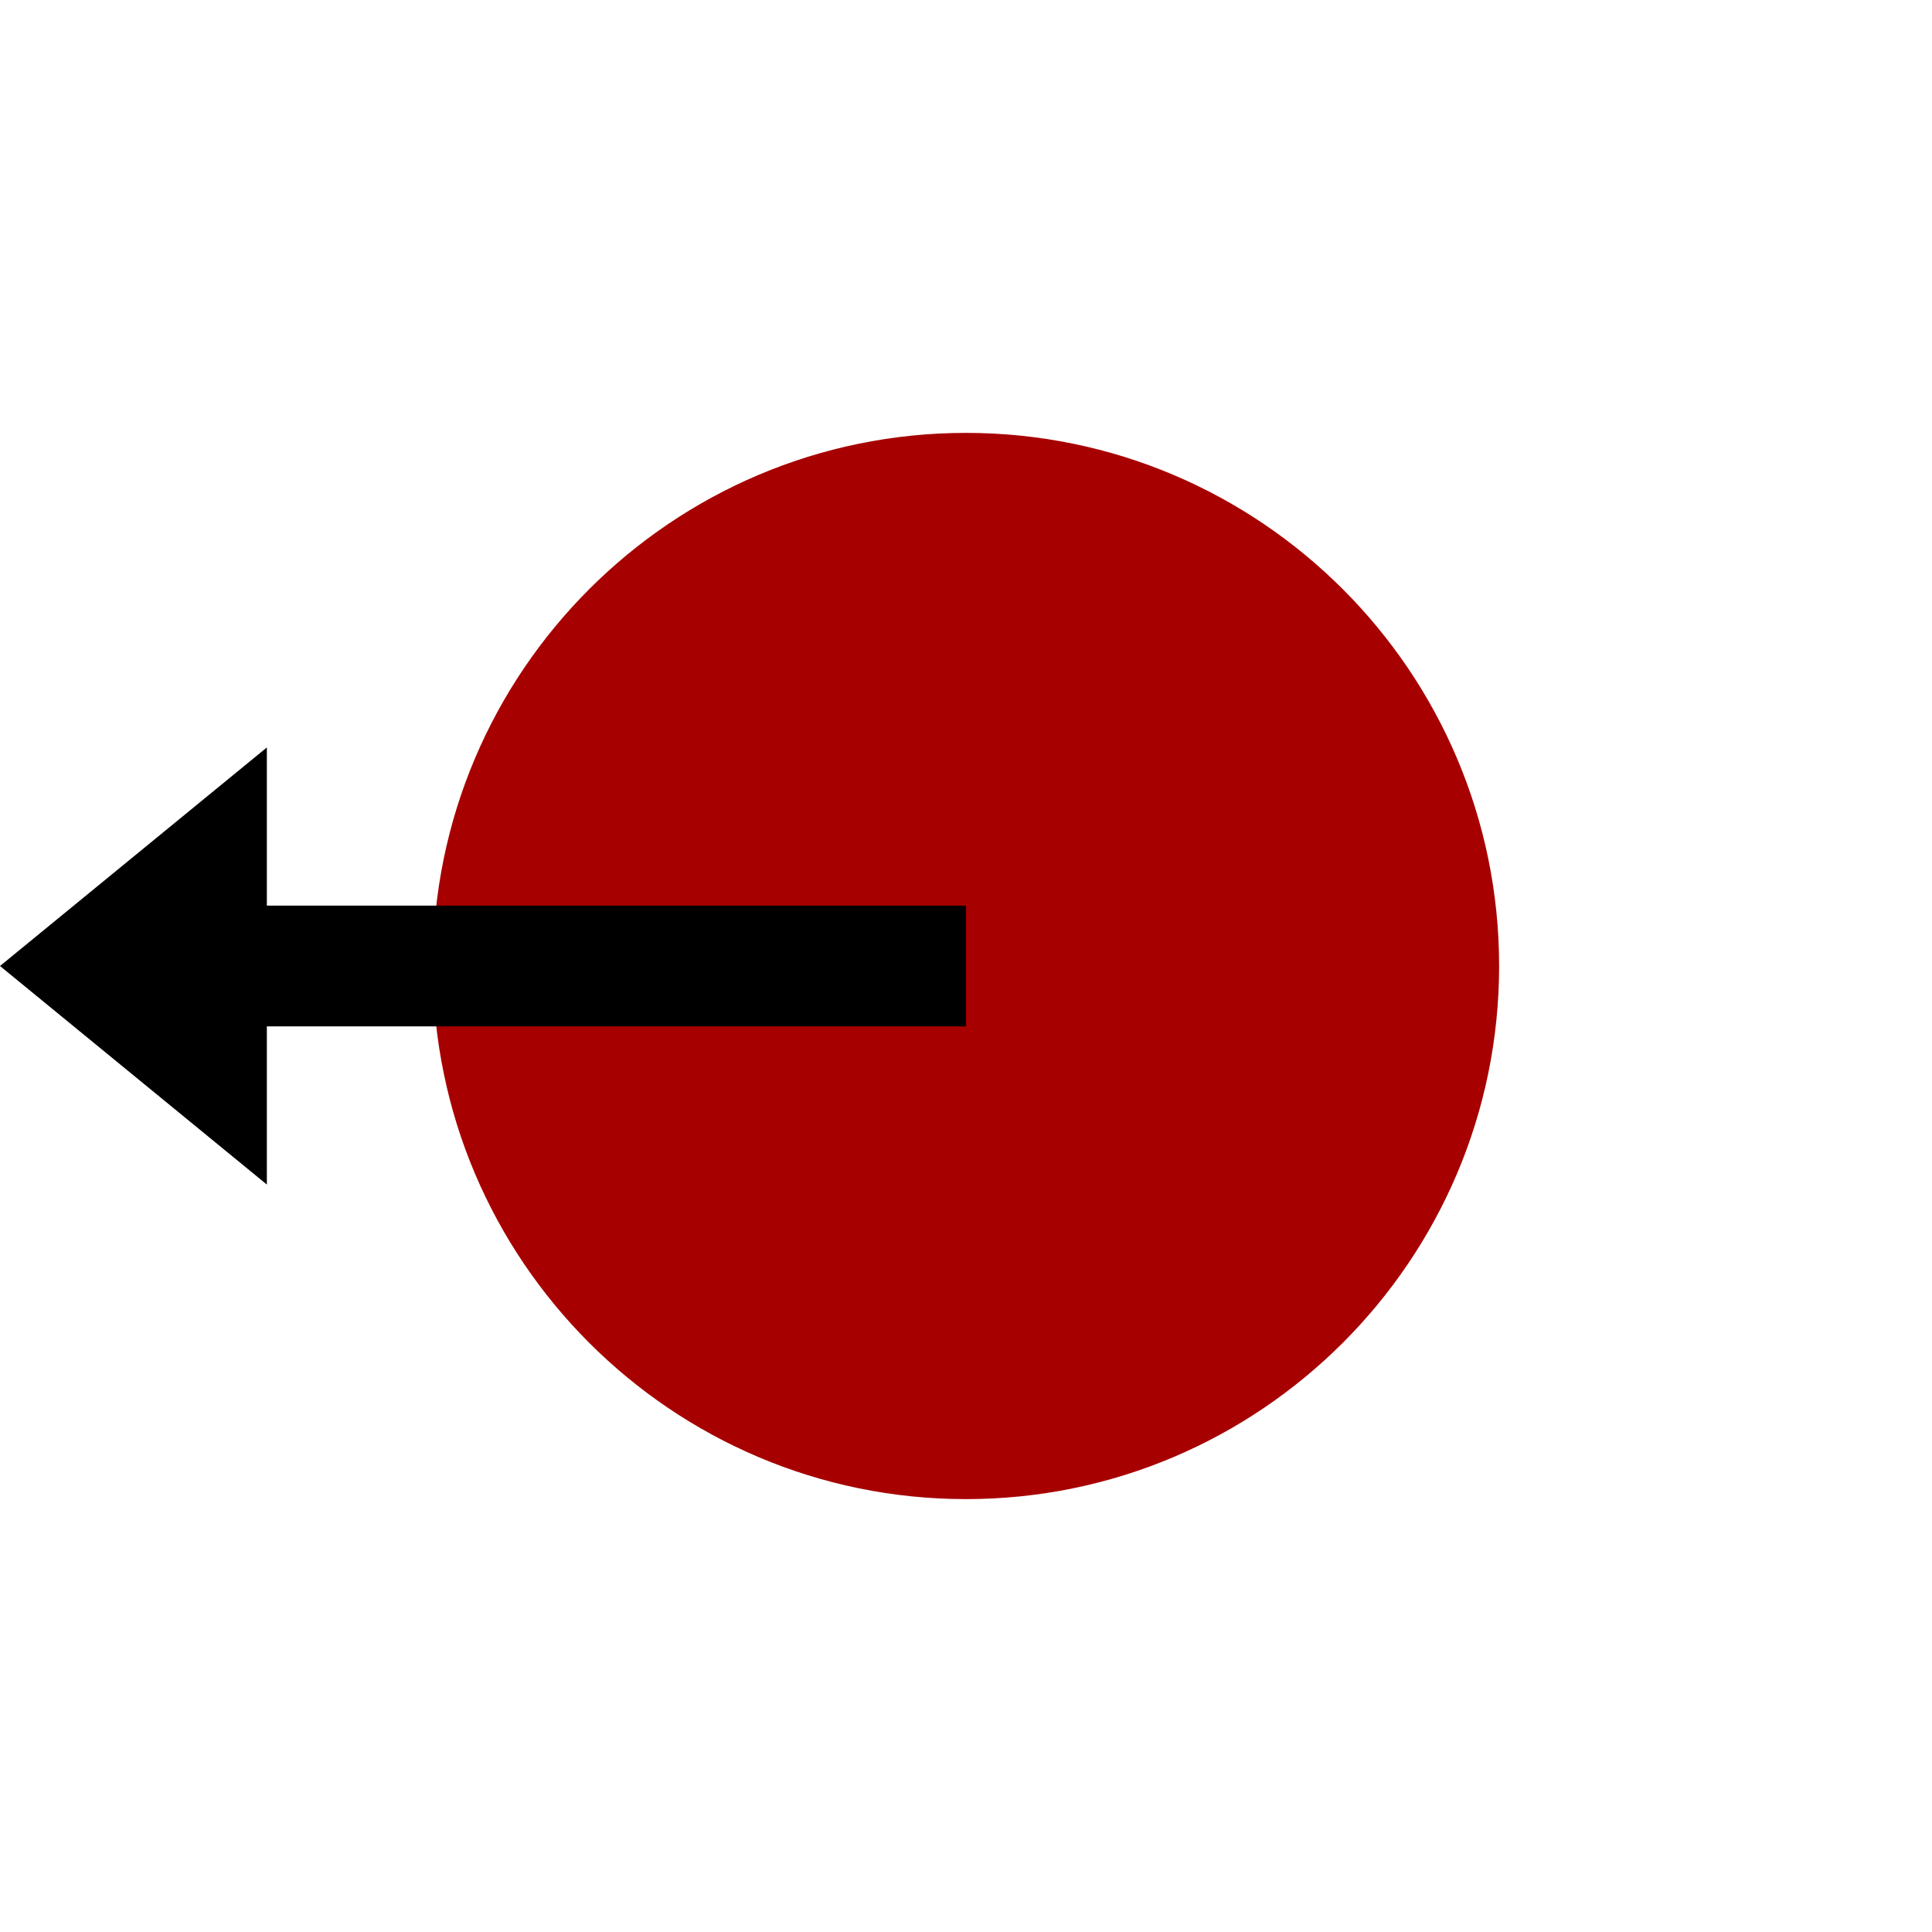
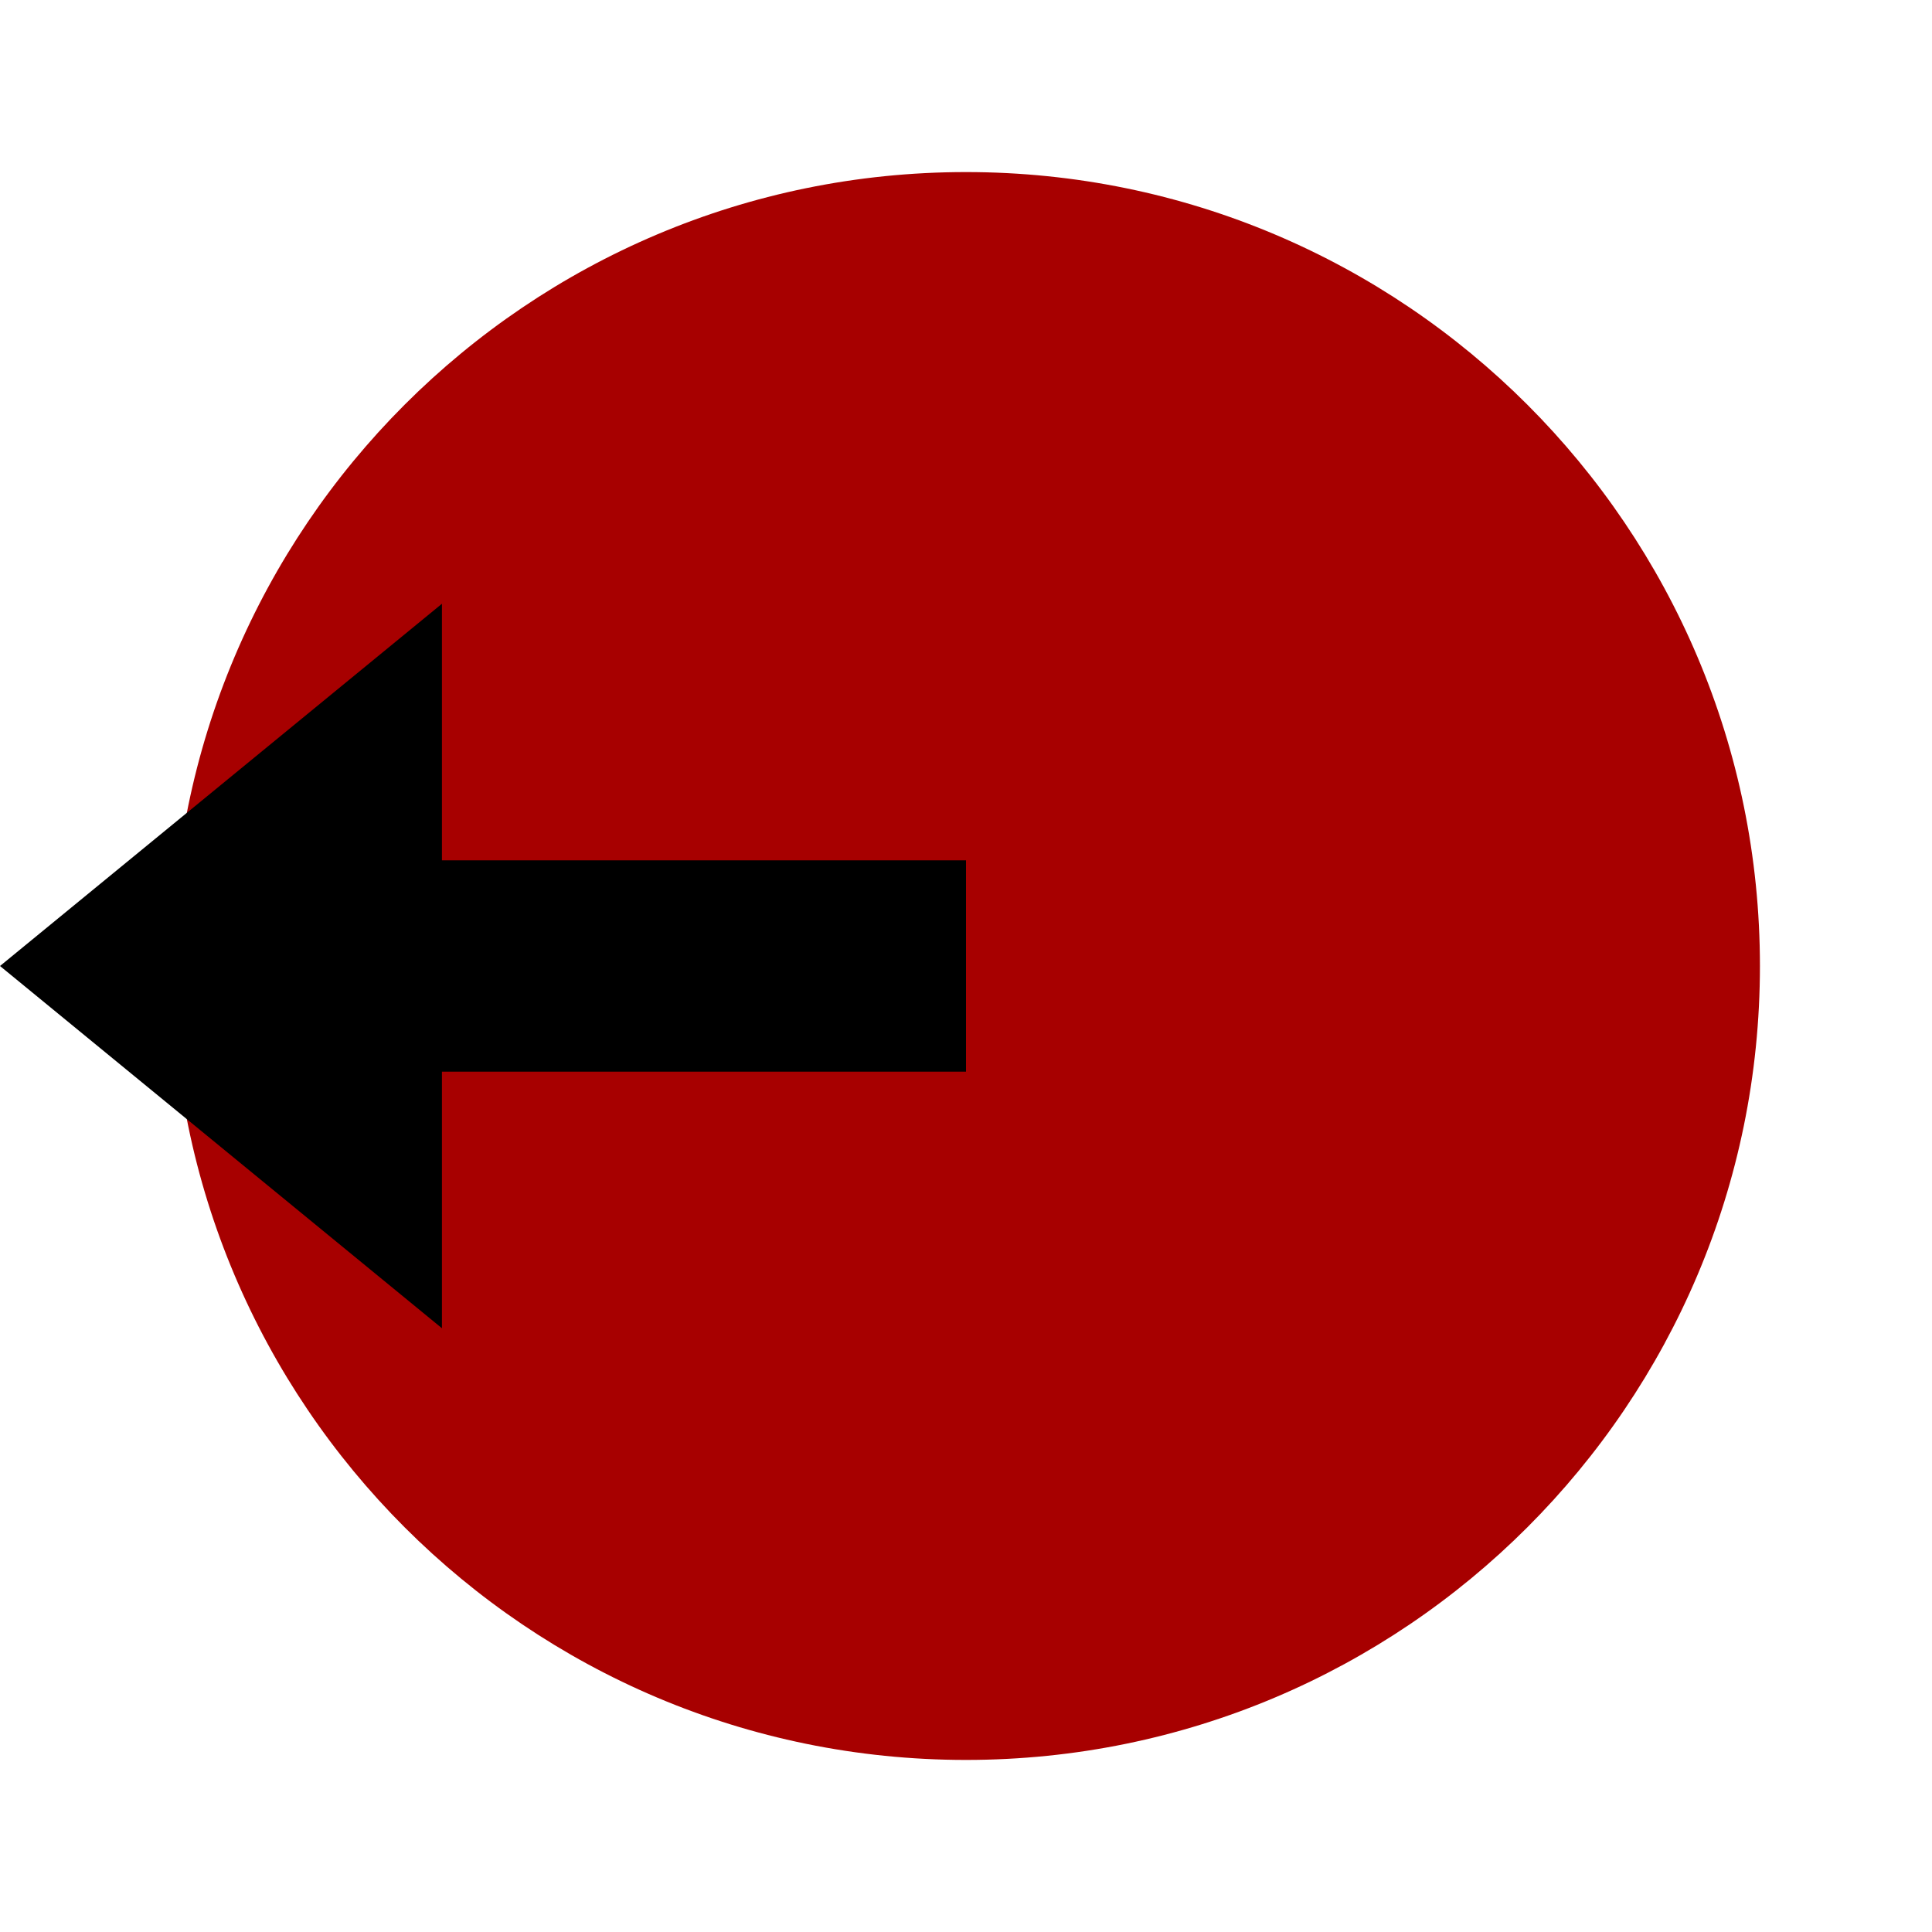
<svg xmlns="http://www.w3.org/2000/svg" xmlns:xlink="http://www.w3.org/1999/xlink" version="1.1" preserveAspectRatio="xMidYMid meet" viewBox="0 0 32 32" width="32" height="32">
  <defs>
-     <path d="M24.83 16C24.83 20.87 20.87 24.83 16 24.83C11.13 24.83 7.17 20.87 7.17 16C7.17 11.13 11.13 7.17 16 7.17C20.87 7.17 24.83 11.13 24.83 16Z" id="biOLekQcN" />
-     <path d="M2.21 14.19L4.42 12.38L4.42 16L4.42 19.62L2.21 17.81L0 16L2.21 14.19Z" id="fzZpGHrRz" />
-     <path d="" id="d55nDxMw8O" />
-     <path d="" id="a3rAYGmGAS" />
-     <path d="" id="b2MaenmAaW" />
-     <path d="" id="c1mUcDzRLM" />
-     <path d="M3 16L16 16" id="dDcoMcVY2" />
+     <path d="M16 29.15C8.74 29.15 2.85 23.26 2.85 16C2.85 8.74 8.74 2.85 16 2.85C23.26 2.85 29.15 8.74 29.15 16C29.15 23.26 23.26 29.15 16 29.15Z" id="b2MNrDfarI" />
+     <path d="M3.66 13L7.32 10L7.32 16L7.32 22L3.66 19L0 16L3.66 13Z" id="dfpcqDSqs" />
+     <path d="M3.75 17.5L3.75 14.5L15.75 14.5L15.75 17.5L3.75 17.5Z" id="eiRUCHaCO" />
  </defs>
  <g>
    <g>
      <g>
-         <use xlink:href="#biOLekQcN" opacity="1" fill="#a70000" fill-opacity="1" />
+         <use xlink:href="#b2MNrDfarI" opacity="1" fill="#a70000" fill-opacity="1" />
      </g>
      <g>
-         <use xlink:href="#fzZpGHrRz" opacity="1" fill="#000000" fill-opacity="1" />
+         <use xlink:href="#dfpcqDSqs" opacity="1" fill="#000000" fill-opacity="1" />
      </g>
      <g>
+         <use xlink:href="#eiRUCHaCO" opacity="1" fill="#000000" fill-opacity="1" />
        <g>
-           <use xlink:href="#d55nDxMw8O" opacity="1" fill-opacity="0" stroke="#000000" stroke-width="3" stroke-opacity="1" />
-         </g>
-       </g>
-       <g>
-         <g>
-           <use xlink:href="#a3rAYGmGAS" opacity="1" fill-opacity="0" stroke="#000000" stroke-width="2" stroke-opacity="1" />
-         </g>
-       </g>
-       <g>
-         <g>
-           <use xlink:href="#b2MaenmAaW" opacity="1" fill-opacity="0" stroke="#1a0303" stroke-width="2" stroke-opacity="1" />
-         </g>
-       </g>
-       <g>
-         <g>
-           <use xlink:href="#c1mUcDzRLM" opacity="1" fill-opacity="0" stroke="#c918c2" stroke-width="2" stroke-opacity="1" />
-         </g>
-       </g>
-       <g>
-         <g>
-           <use xlink:href="#dDcoMcVY2" opacity="1" fill-opacity="0" stroke="#000000" stroke-width="2" stroke-opacity="1" />
+           <use xlink:href="#eiRUCHaCO" opacity="1" fill-opacity="0" stroke="#000000" stroke-width="0.5" stroke-opacity="1" />
        </g>
      </g>
    </g>
  </g>
</svg>
